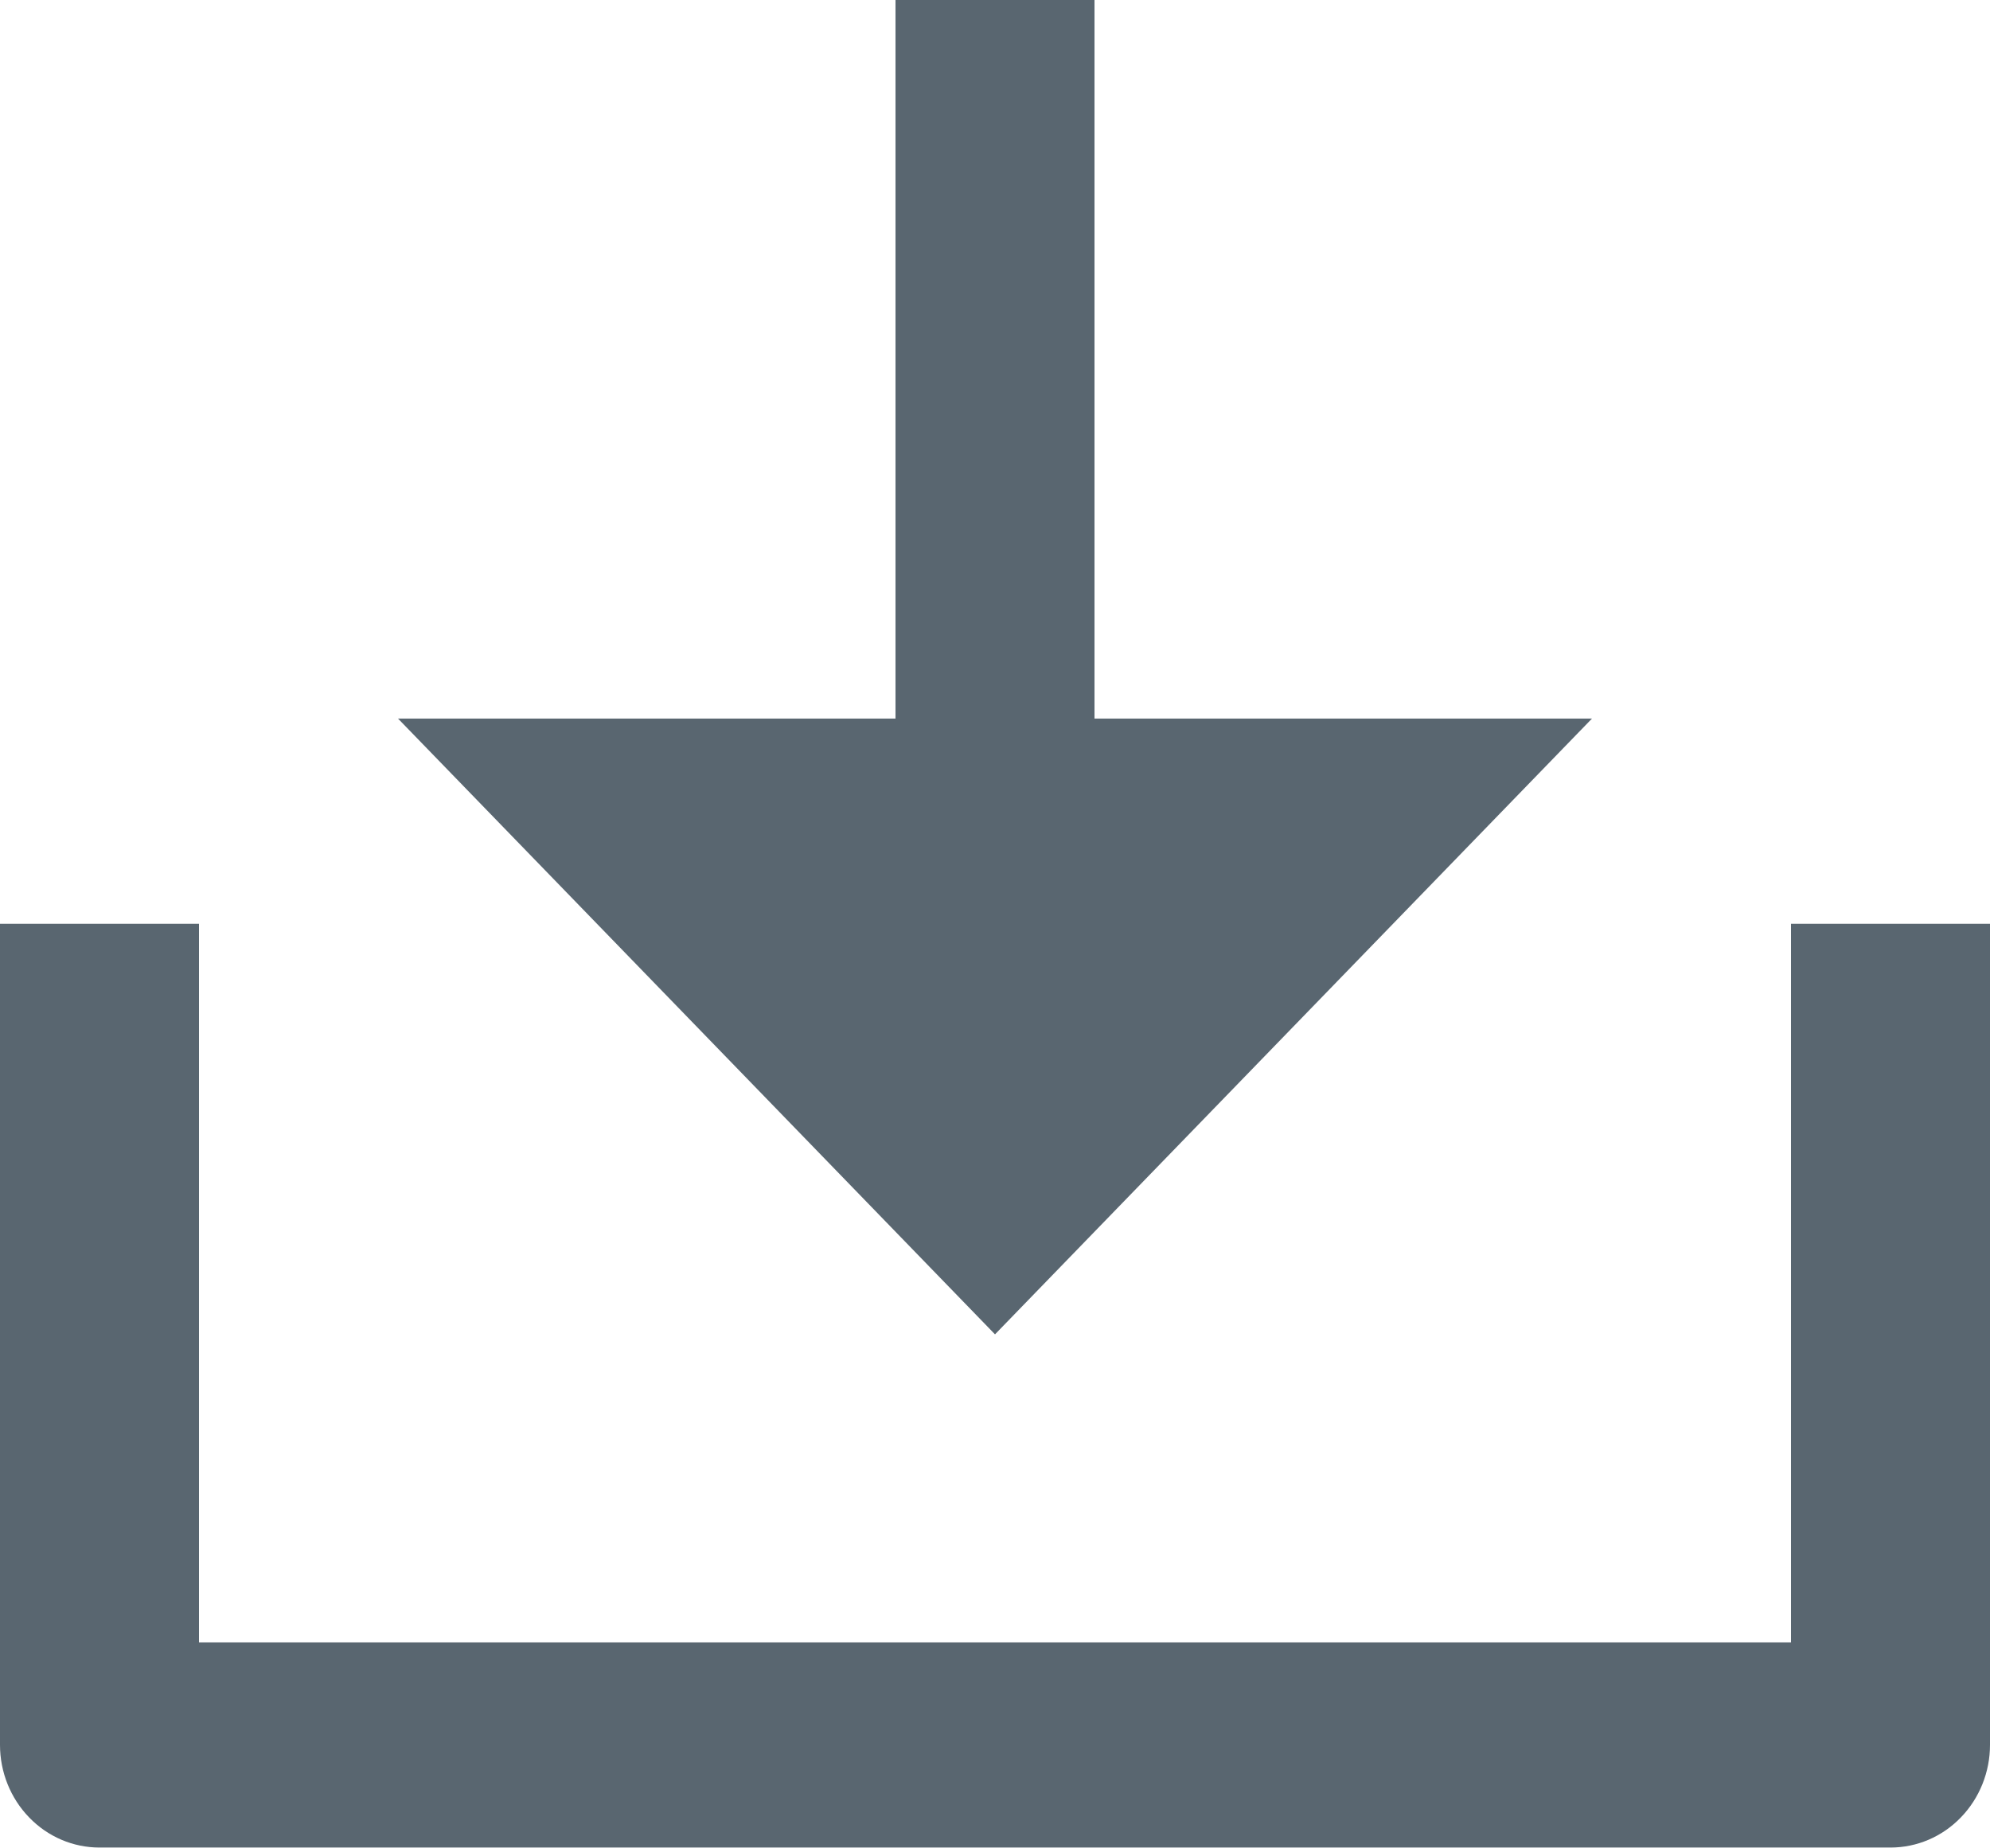
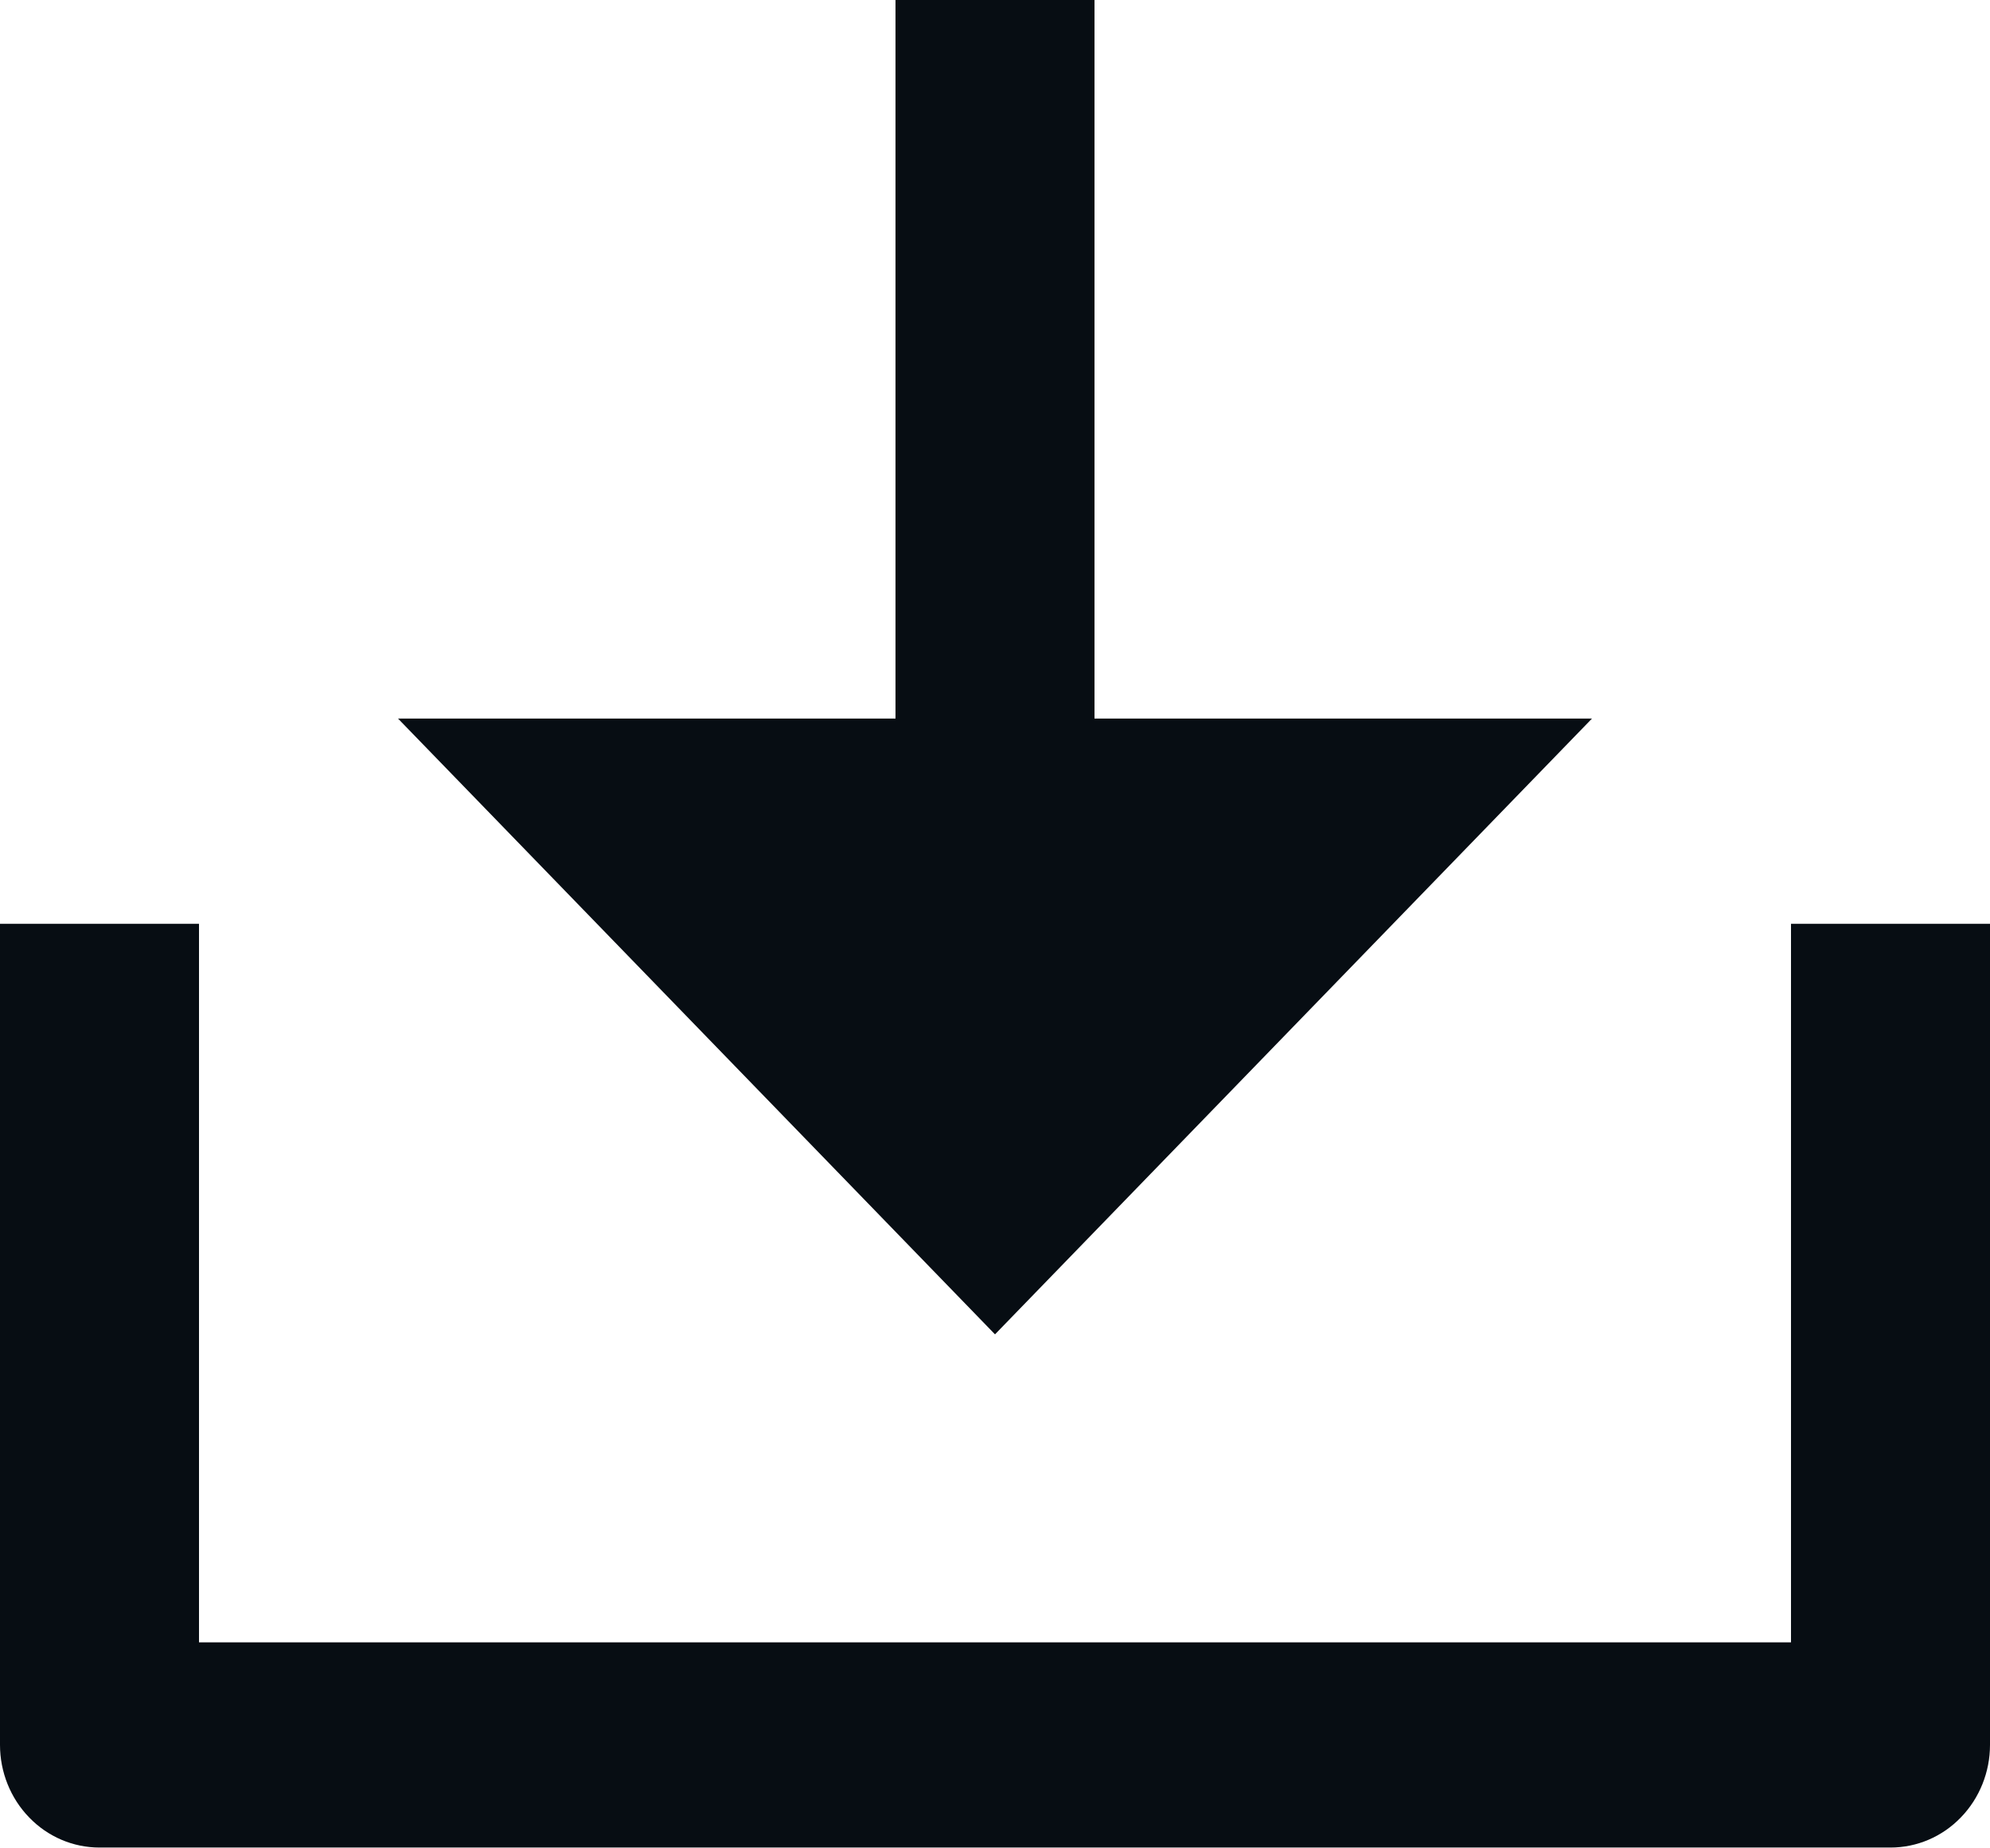
<svg xmlns="http://www.w3.org/2000/svg" width="14" height="13" viewBox="0 0 14 13" fill="none">
-   <path d="M7.7 5.056H11.2L7 9.389L2.8 5.056H6.3V0H7.7V5.056ZM1.4 11.556H12.6V6.5H14V12.278C14 12.469 13.926 12.653 13.795 12.788C13.664 12.924 13.486 13 13.3 13H0.7C0.514 13 0.336 12.924 0.205 12.788C0.074 12.653 0 12.469 0 12.278V6.5H1.4V11.556Z" fill="#122433" fill-opacity="0.698" />
+   <path d="M7.7 5.056H11.2L7 9.389L2.8 5.056H6.3V0H7.7V5.056ZM1.4 11.556H12.6V6.5H14V12.278C14 12.469 13.926 12.653 13.795 12.788C13.664 12.924 13.486 13 13.3 13H0.7C0.514 13 0.336 12.924 0.205 12.788C0.074 12.653 0 12.469 0 12.278V6.5H1.4V11.556Z" fill="#070D13" />
</svg>
